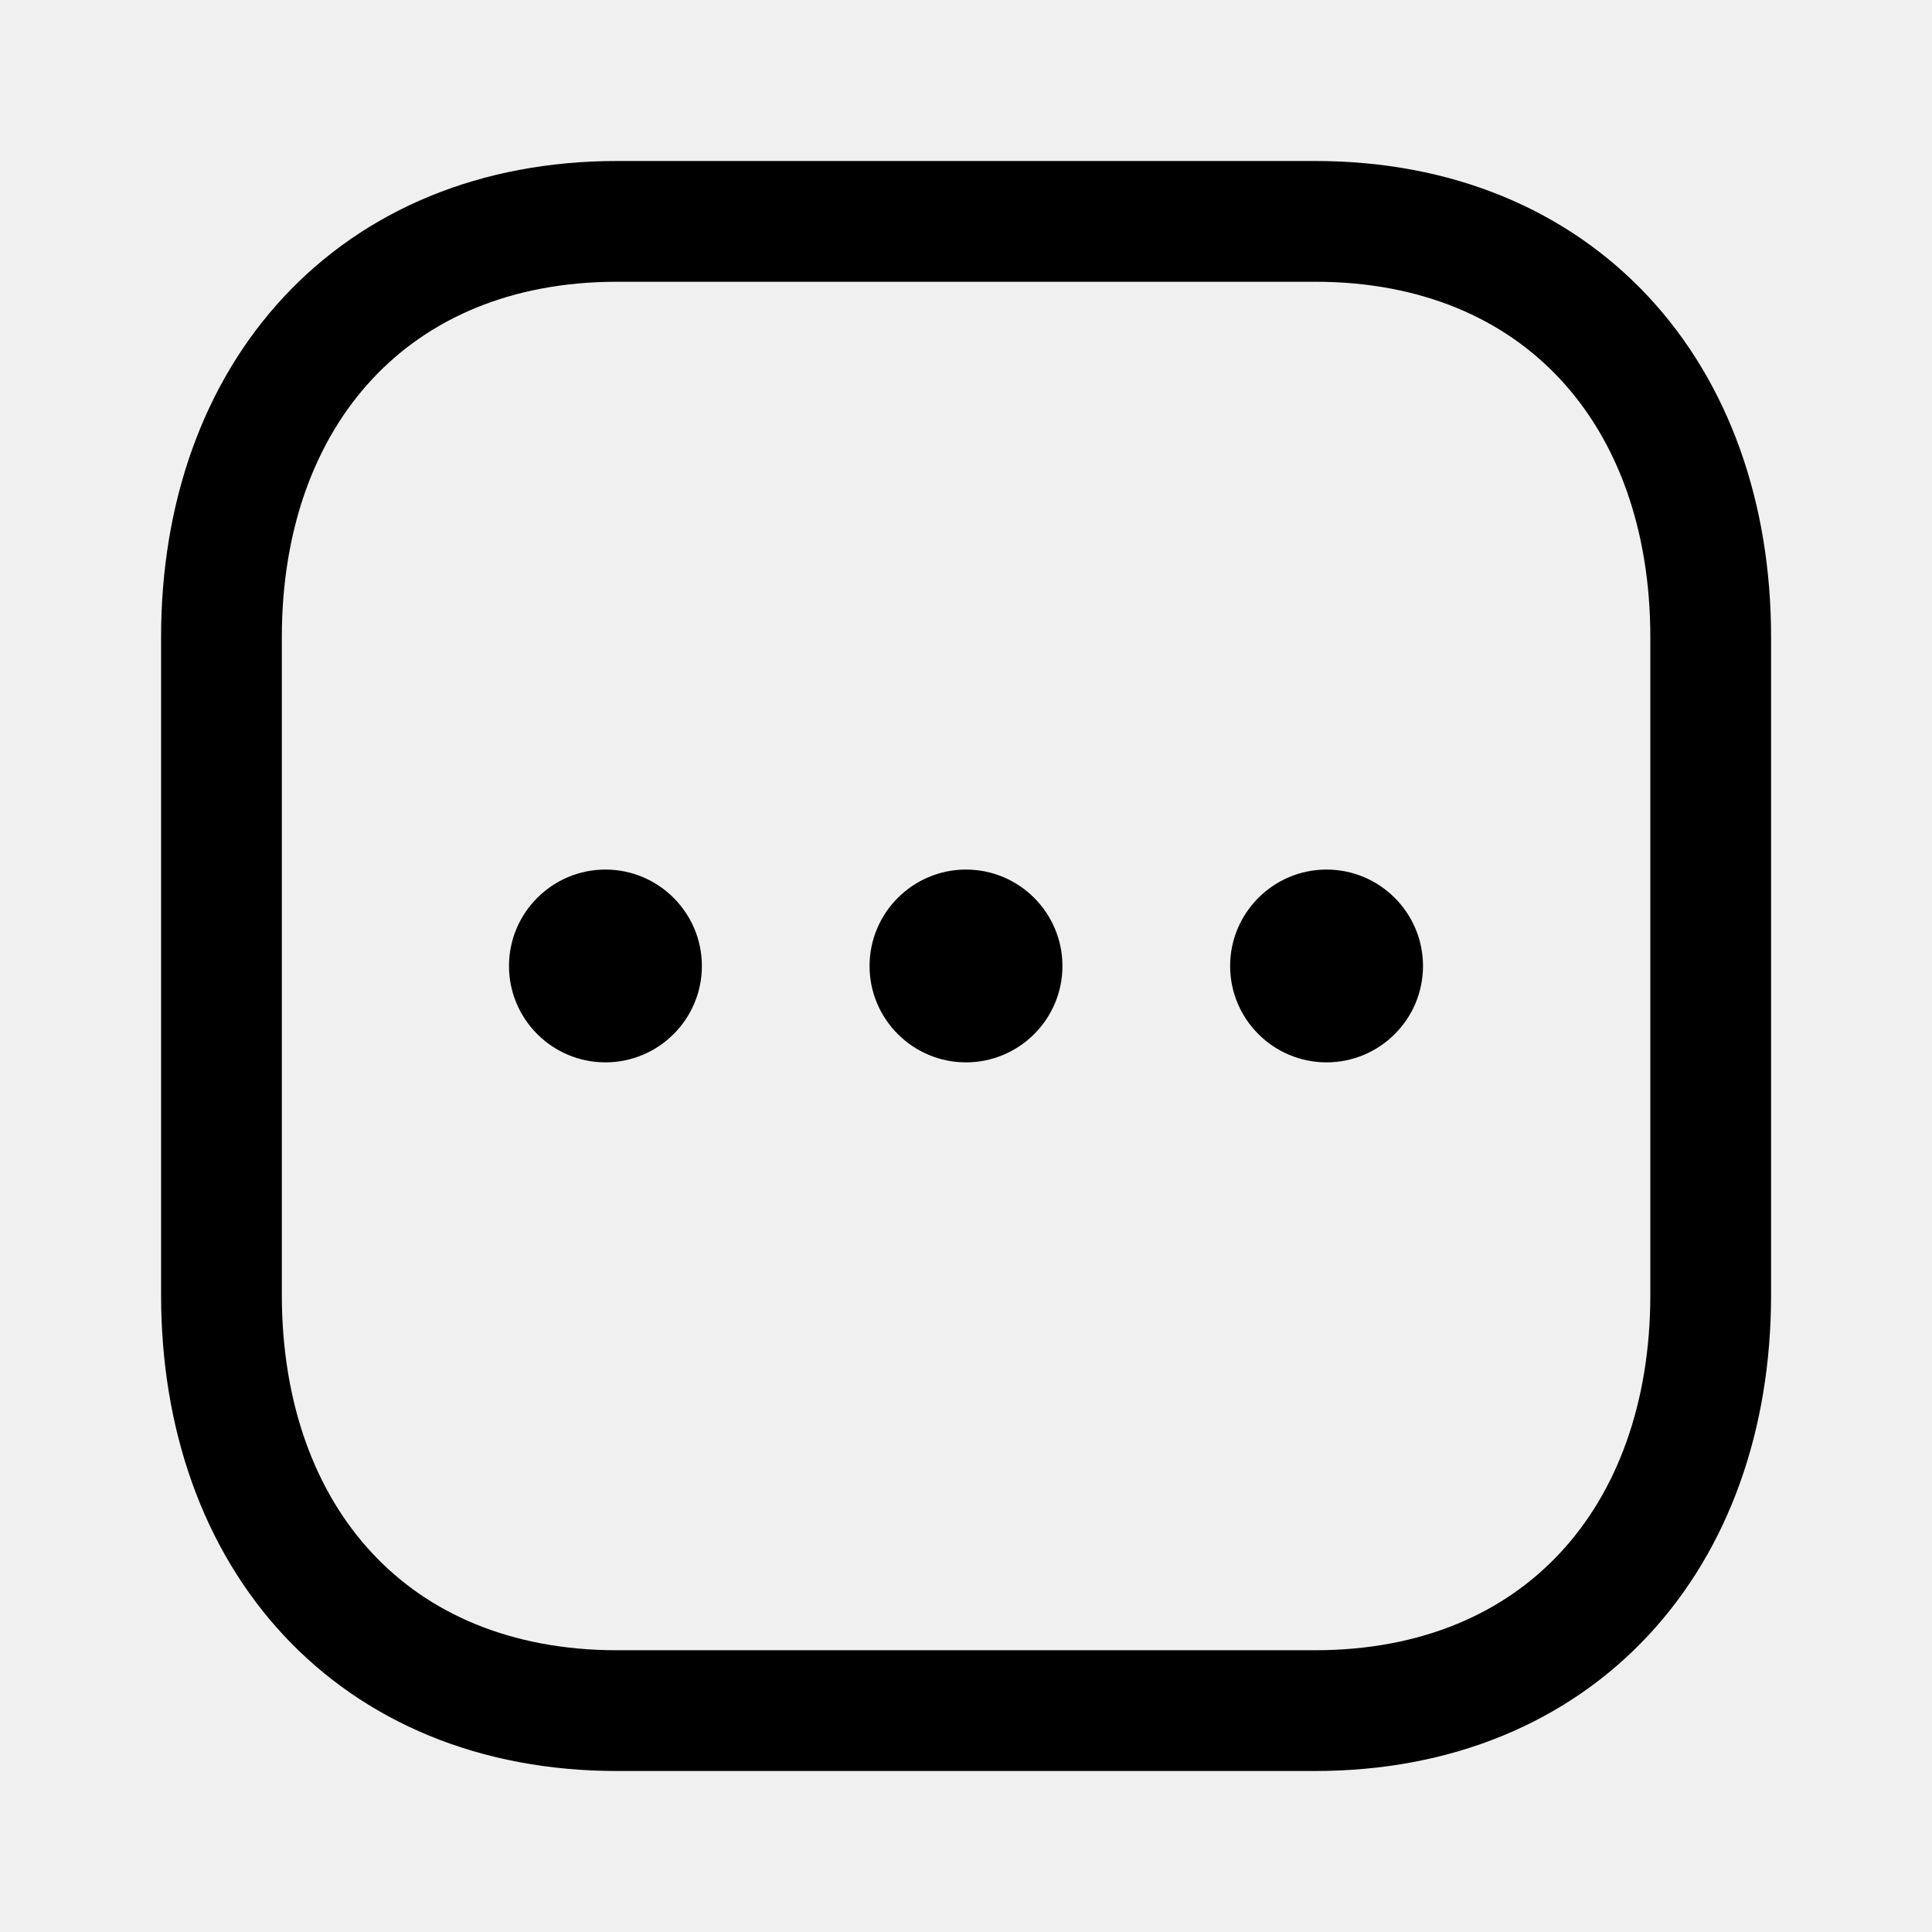
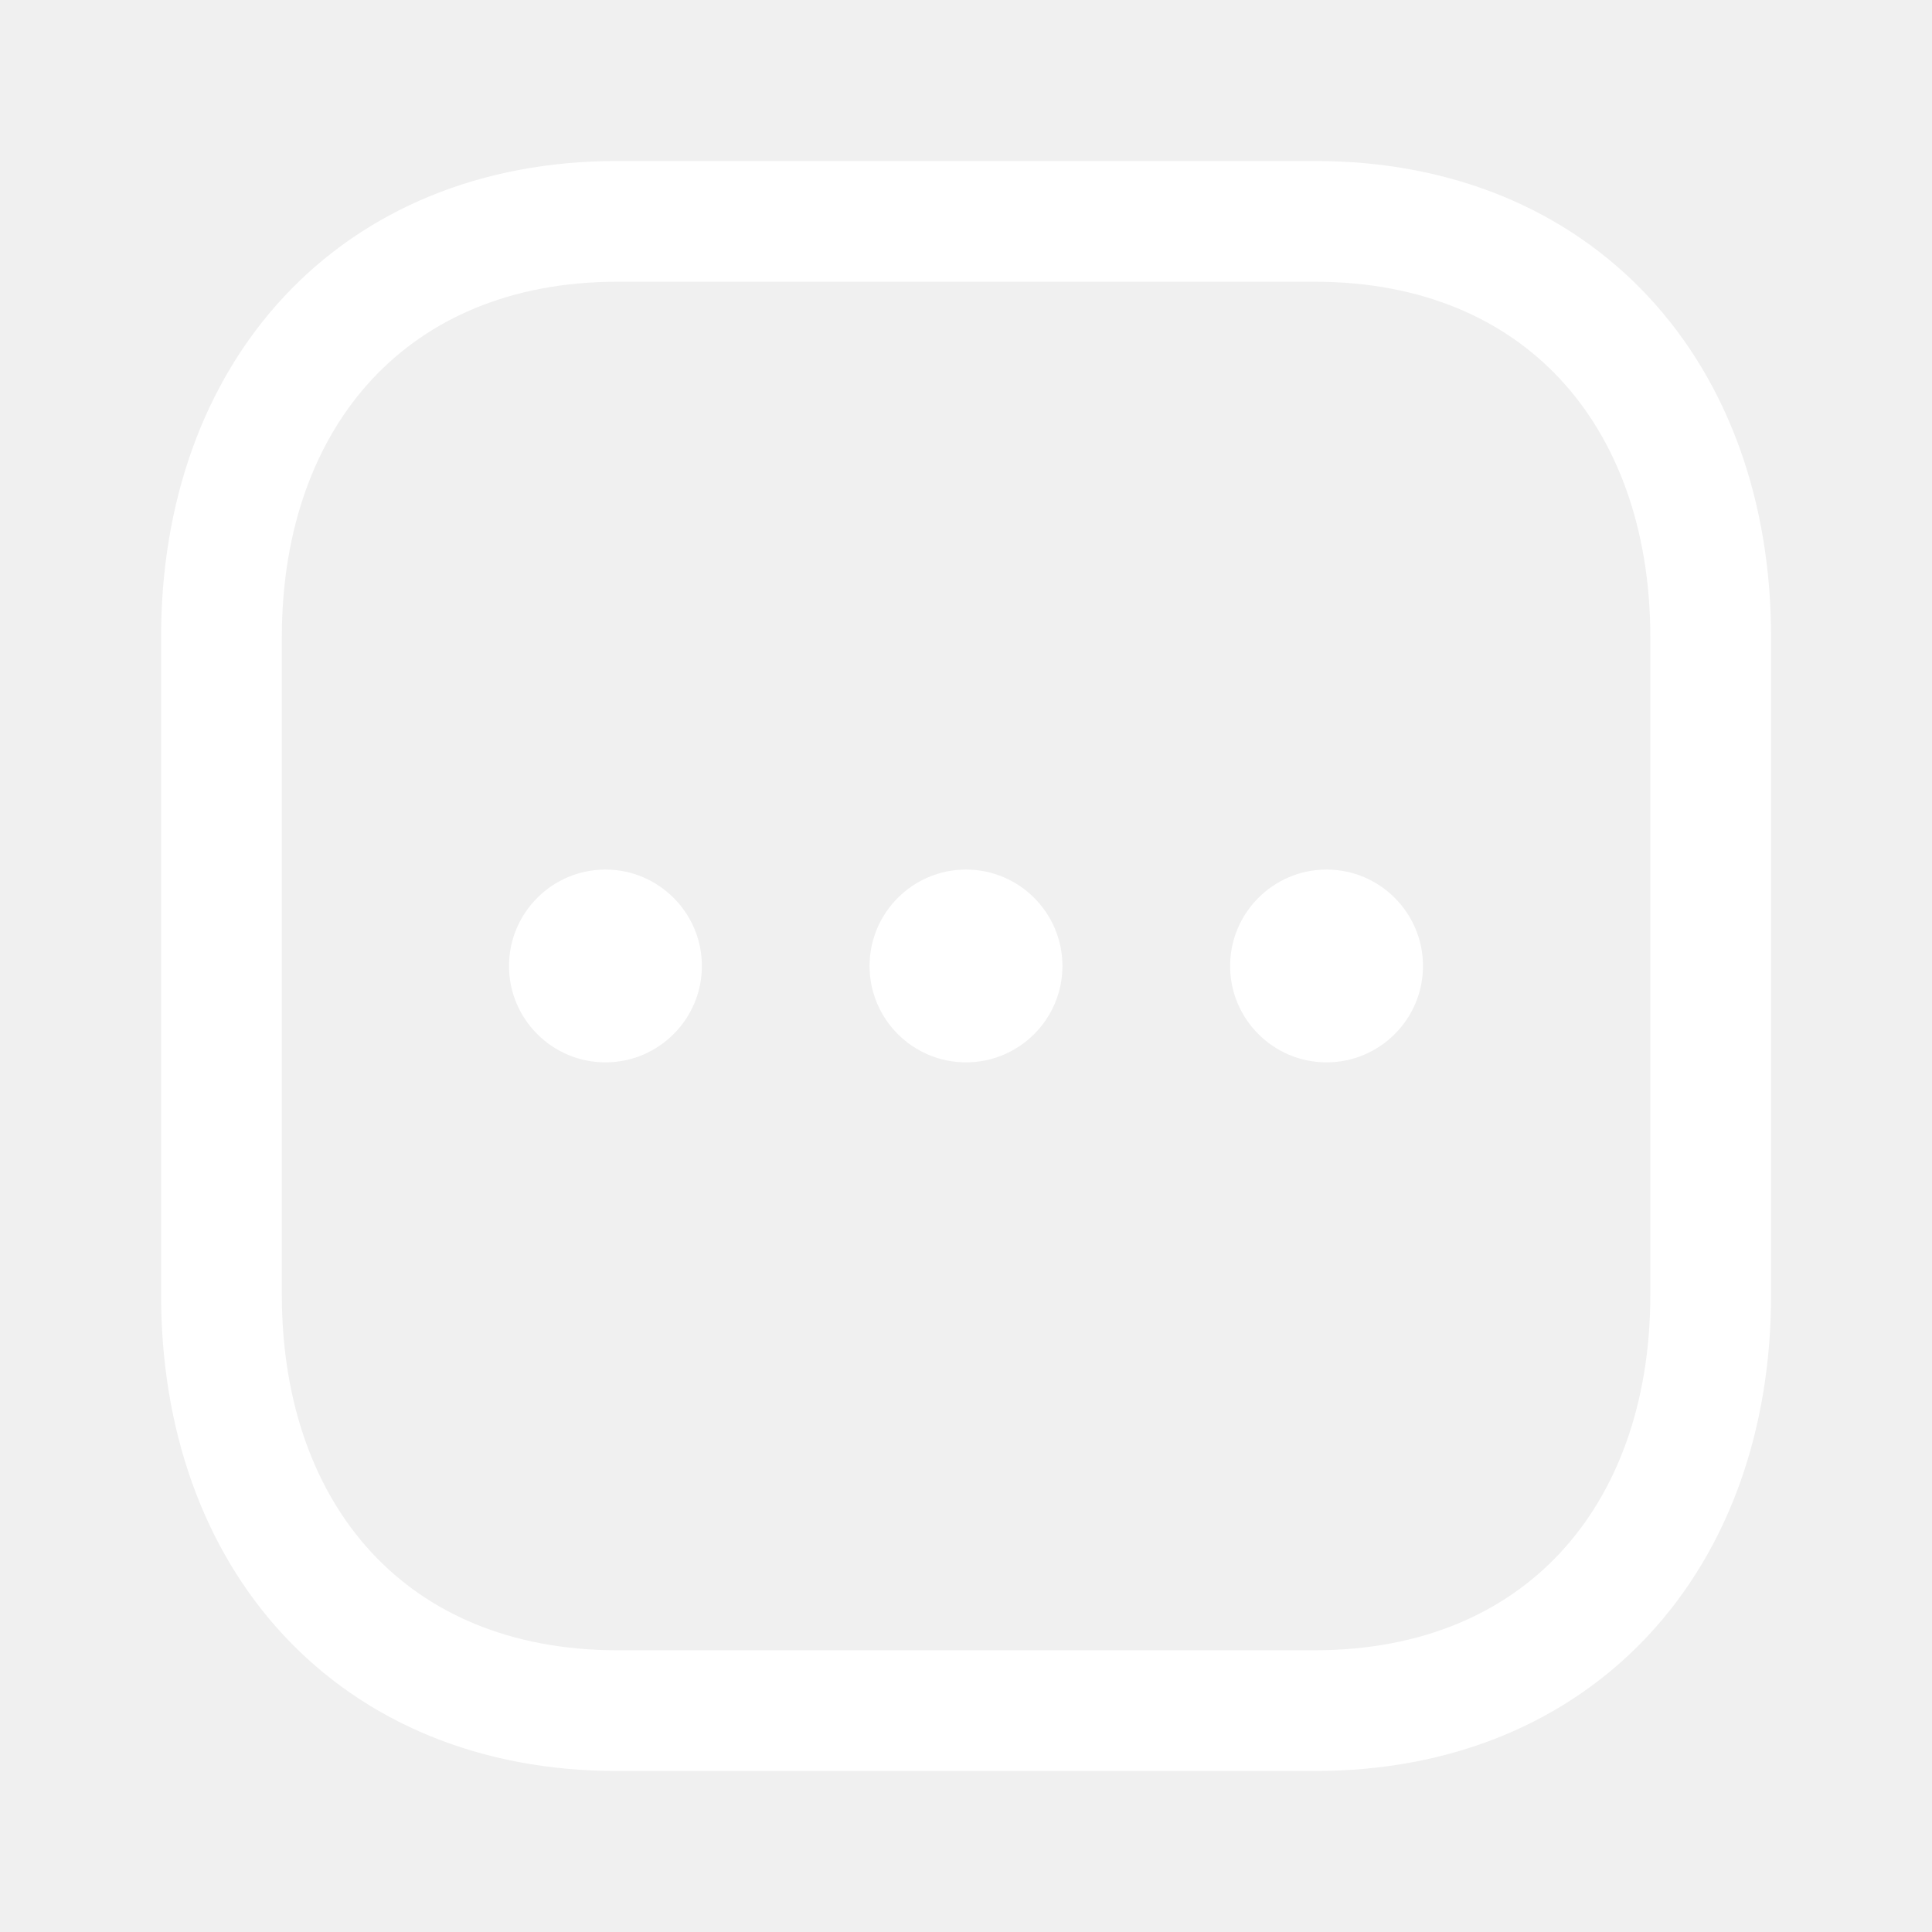
<svg xmlns="http://www.w3.org/2000/svg" width="24" height="24" viewBox="0 0 24 24" fill="none">
-   <path fill-rule="evenodd" clip-rule="evenodd" d="M16.335 2.75H7.666C4.645 2.75 2.751 4.889 2.751 7.916V16.084C2.751 19.111 4.635 21.25 7.666 21.25H16.334C19.365 21.25 21.251 19.111 21.251 16.084V7.916C21.251 4.889 19.365 2.75 16.335 2.75Z" stroke="black" stroke-width="1.5" stroke-linecap="round" stroke-linejoin="round" />
-   <path d="M7.521 13.197C6.86 13.197 6.323 12.66 6.323 12C6.323 11.34 6.86 10.802 7.521 10.802C8.182 10.802 8.719 11.34 8.719 12C8.719 12.66 8.182 13.197 7.521 13.197" fill="black" />
-   <path d="M12 13.197C11.339 13.197 10.802 12.66 10.802 12C10.802 11.34 11.339 10.802 12 10.802C12.661 10.802 13.198 11.34 13.198 12C13.198 12.66 12.661 13.197 12 13.197" fill="black" />
-   <path d="M16.479 13.197C15.818 13.197 15.281 12.66 15.281 12C15.281 11.34 15.818 10.802 16.479 10.802C17.14 10.802 17.677 11.34 17.677 12C17.677 12.66 17.14 13.197 16.479 13.197" fill="black" />
+   <path fill-rule="evenodd" clip-rule="evenodd" d="M16.335 2.75H7.666C4.645 2.75 2.751 4.889 2.751 7.916V16.084C2.751 19.111 4.635 21.25 7.666 21.25H16.334C19.365 21.25 21.251 19.111 21.251 16.084V7.916C21.251 4.889 19.365 2.75 16.335 2.75Z" stroke="white" stroke-width="1.5" stroke-linecap="round" stroke-linejoin="round" />
+   <path d="M7.521 13.197C6.86 13.197 6.323 12.66 6.323 12C6.323 11.34 6.86 10.802 7.521 10.802C8.182 10.802 8.719 11.34 8.719 12C8.719 12.66 8.182 13.197 7.521 13.197Z" fill="white" />
+   <path d="M12 13.197C11.339 13.197 10.802 12.66 10.802 12C10.802 11.34 11.339 10.802 12 10.802C12.661 10.802 13.198 11.34 13.198 12C13.198 12.66 12.661 13.197 12 13.197Z" fill="white" />
+   <path d="M16.479 13.197C15.818 13.197 15.281 12.66 15.281 12C15.281 11.34 15.818 10.802 16.479 10.802C17.14 10.802 17.677 11.34 17.677 12C17.677 12.66 17.14 13.197 16.479 13.197Z" fill="white" />
</svg>
